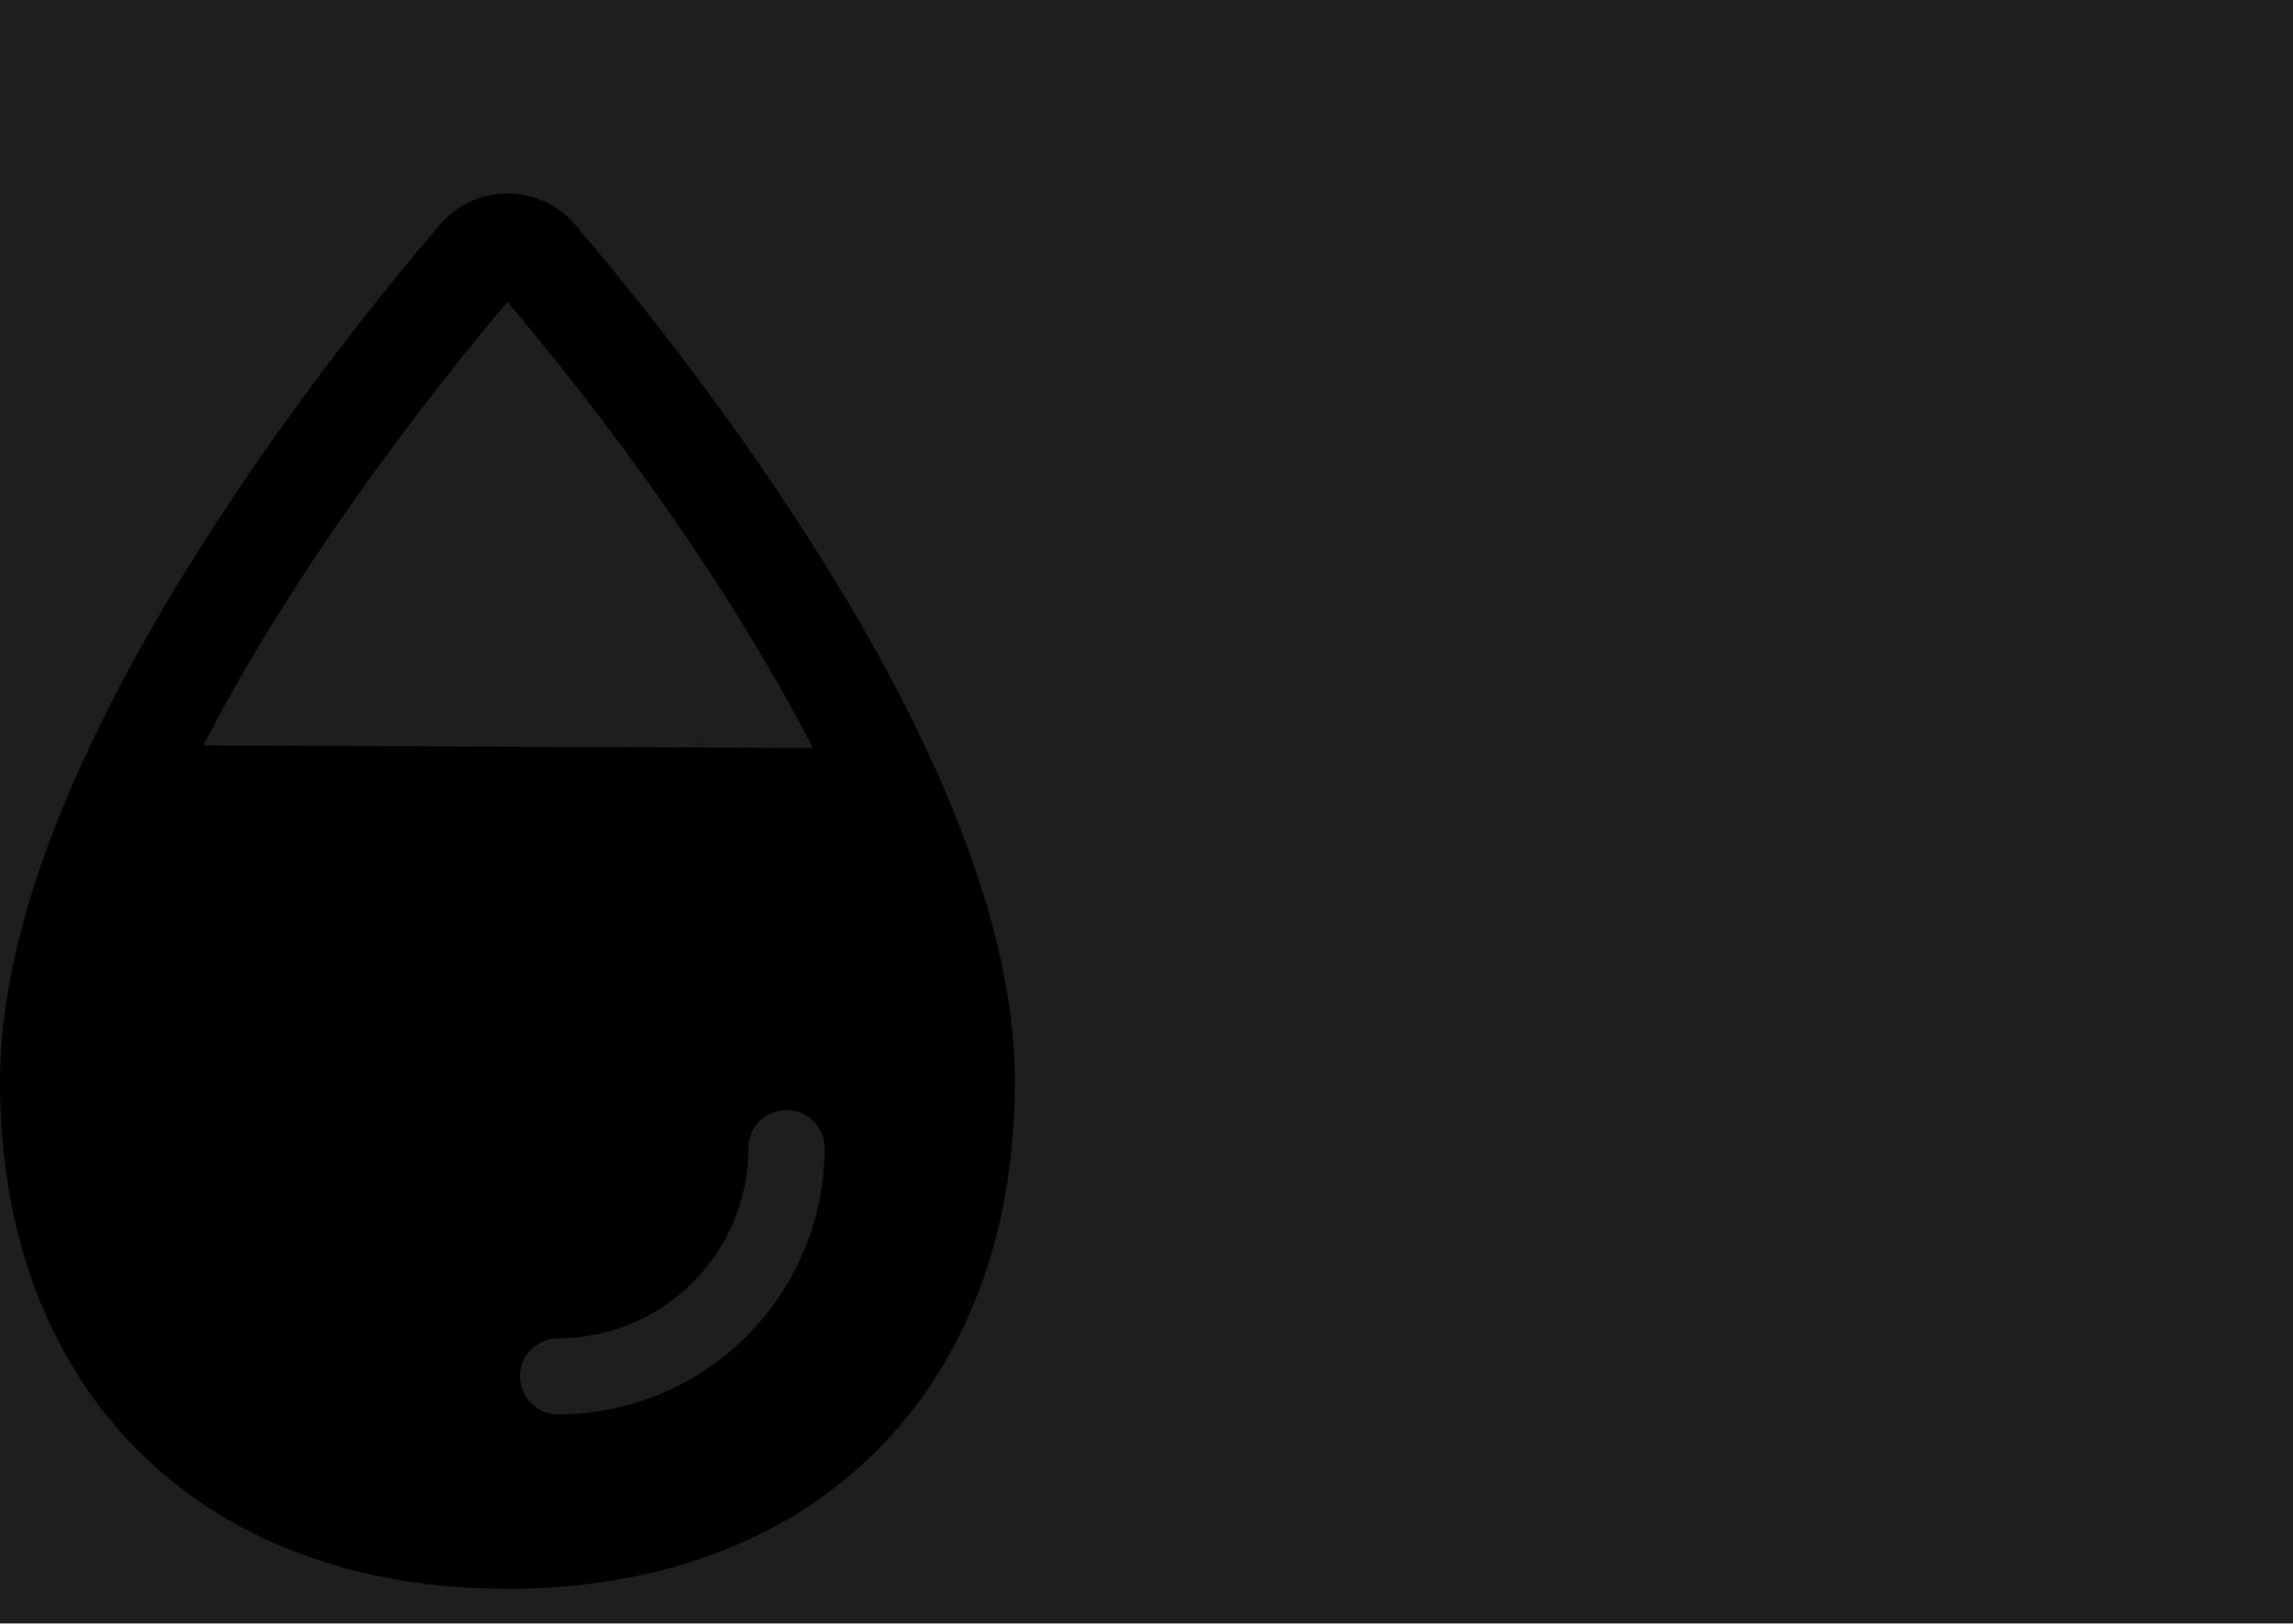
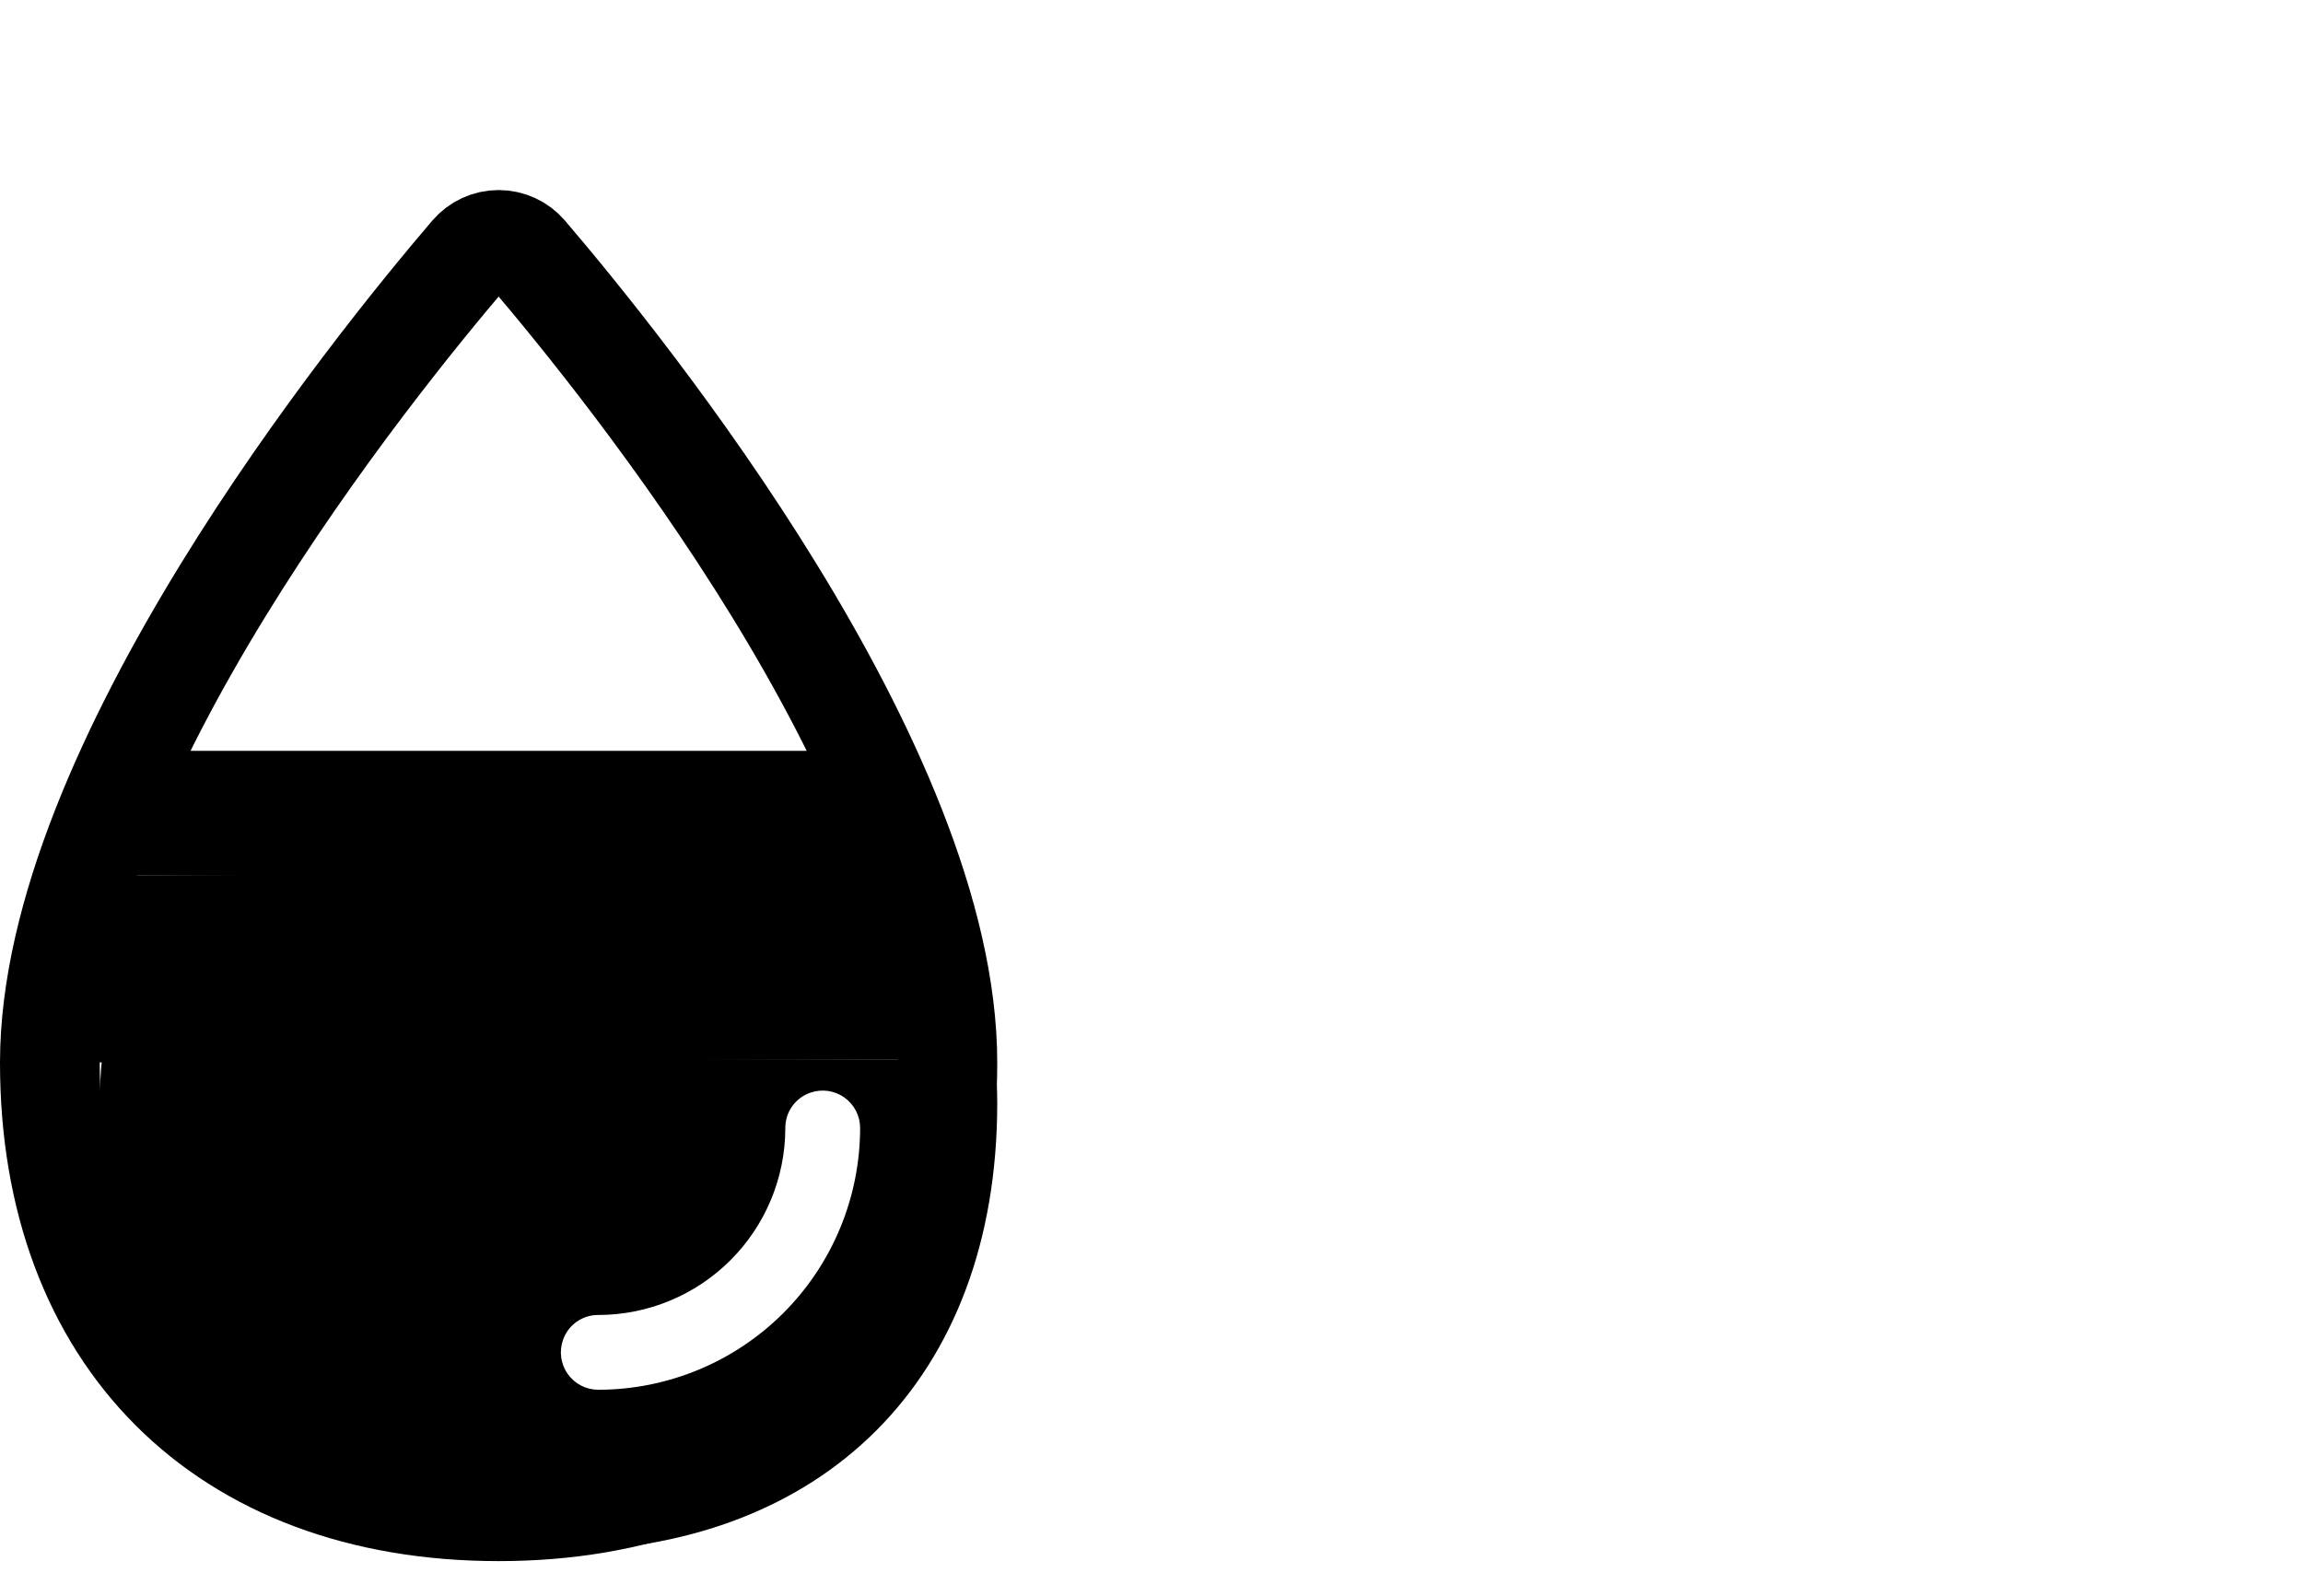
- <svg xmlns="http://www.w3.org/2000/svg" width="723" height="512" viewBox="0 0 723 512" fill="none">
-   <rect width="723" height="512" fill="#1E1E1E" />
-   <path fill-rule="evenodd" clip-rule="evenodd" d="M16.714 340C16.245 344.761 16 349.457 16 354.075C16 442.445 71.64 498.075 160 498.075C248.36 498.075 304 442.445 304 354.075C304 349.457 303.755 344.761 303.286 340H16.714ZM170.475 444.741C172.183 445.622 174.078 446.079 176 446.075C198.271 446.051 219.623 437.194 235.371 421.446C251.119 405.698 259.976 384.346 260 362.075C260.004 360.153 259.547 358.258 258.666 356.55C257.785 354.842 256.507 353.37 254.939 352.258C253.371 351.147 251.559 350.429 249.655 350.163C247.752 349.898 245.812 350.094 244 350.735C241.636 351.553 239.59 353.097 238.153 355.145C236.717 357.194 235.963 359.643 236 362.145C235.966 378.029 229.641 393.252 218.409 404.484C207.177 415.716 191.954 422.041 176.07 422.075C173.568 422.038 171.119 422.792 169.07 424.228C167.022 425.665 165.478 427.711 164.66 430.075C164.019 431.887 163.823 433.827 164.088 435.73C164.353 437.634 165.072 439.446 166.183 441.014C167.295 442.582 168.766 443.86 170.475 444.741Z" fill="black" />
+ <svg xmlns="http://www.w3.org/2000/svg" width="739" height="512" viewBox="0 0 739 512" fill="none">
+   <path fill-rule="evenodd" clip-rule="evenodd" d="M32.714 340C32.245 344.761 32 349.457 32 354.075C32 442.445 87.64 498.075 176 498.075C264.36 498.075 320 442.445 320 354.075C320 349.457 319.755 344.761 319.286 340H32.714ZM186.475 444.741C188.183 445.622 190.078 446.079 192 446.075C214.271 446.051 235.623 437.194 251.371 421.446C267.119 405.698 275.976 384.346 276 362.075C276.004 360.153 275.547 358.258 274.666 356.55C273.785 354.842 272.507 353.37 270.939 352.258C269.371 351.147 267.559 350.429 265.655 350.163C263.752 349.898 261.812 350.094 260 350.735C257.636 351.553 255.59 353.097 254.153 355.145C252.717 357.194 251.963 359.643 252 362.145C251.966 378.029 245.641 393.252 234.409 404.484C223.177 415.716 207.954 422.041 192.07 422.075C189.568 422.038 187.119 422.792 185.07 424.228C183.022 425.665 181.478 427.711 180.66 430.075C180.019 431.887 179.823 433.827 180.088 435.73C180.353 437.634 181.072 439.446 182.183 441.014C183.295 442.582 184.766 443.86 186.475 444.741Z" fill="black" />
  <path d="M304 341.075C304 429.445 248.37 485.075 160 485.075C71.63 485.075 16 429.445 16 341.075C16 246.245 119.23 118.225 150.89 81.195C152.017 79.879 153.415 78.823 154.988 78.099C156.561 77.375 158.273 77 160.005 77C161.737 77 163.449 77.375 165.022 78.099C166.595 78.823 167.993 79.879 169.12 81.195C200.77 118.225 304 246.245 304 341.075Z" stroke="black" stroke-width="32" stroke-miterlimit="10" />
-   <line x1="31.097" y1="315" x2="288.097" y2="316" stroke="black" stroke-width="50" />
-   <line x1="31.009" y1="278" x2="288.009" y2="278.162" stroke="black" stroke-width="30" />
-   <line x1="45.066" y1="250" x2="274.066" y2="251.005" stroke="black" stroke-width="30" />
+   <line x1="25.878" y1="311.033" x2="293.878" y2="309.943" stroke="black" stroke-width="60" />
+   <line x1="41" y1="261" x2="294" y2="261" stroke="black" stroke-width="40" />
</svg>
